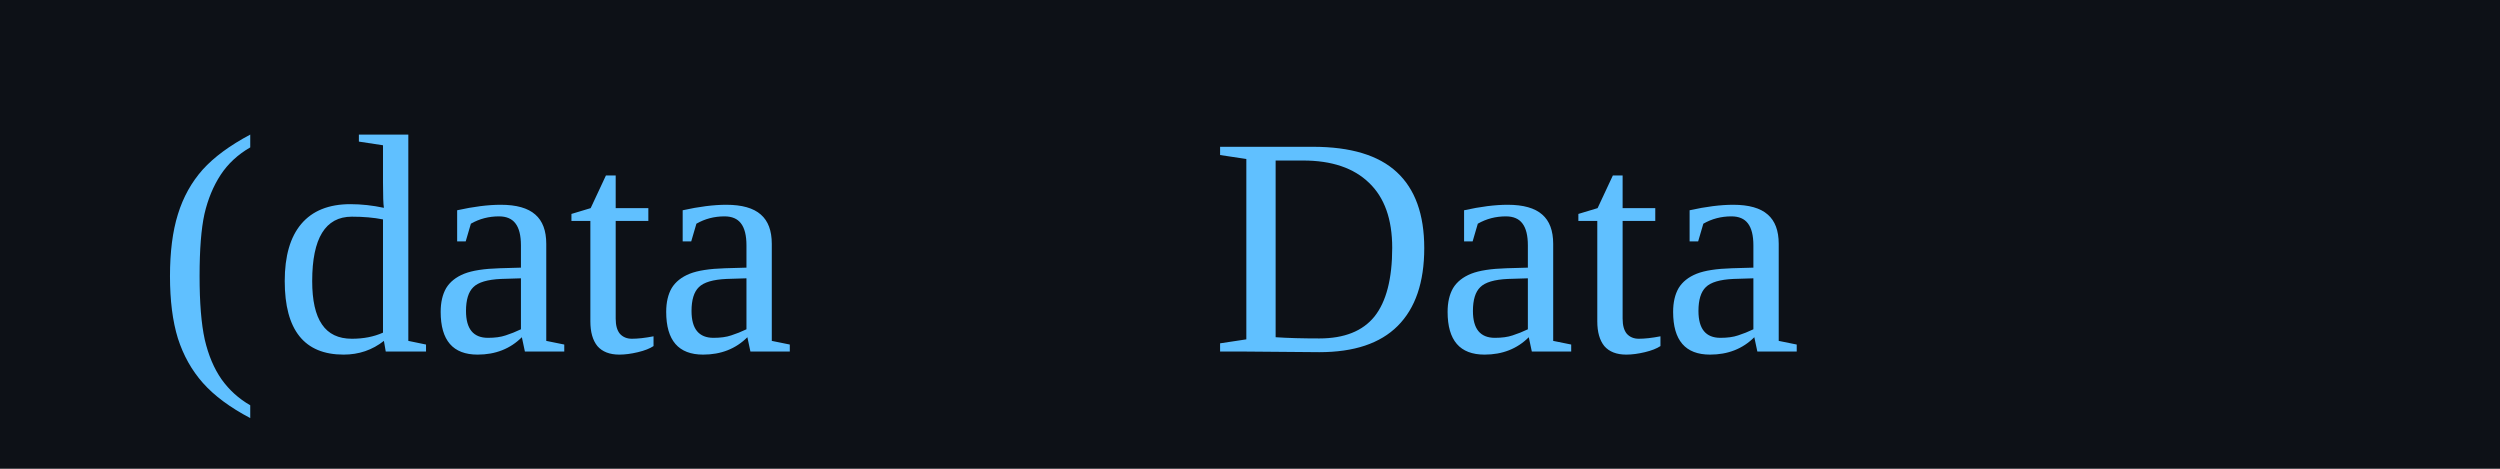
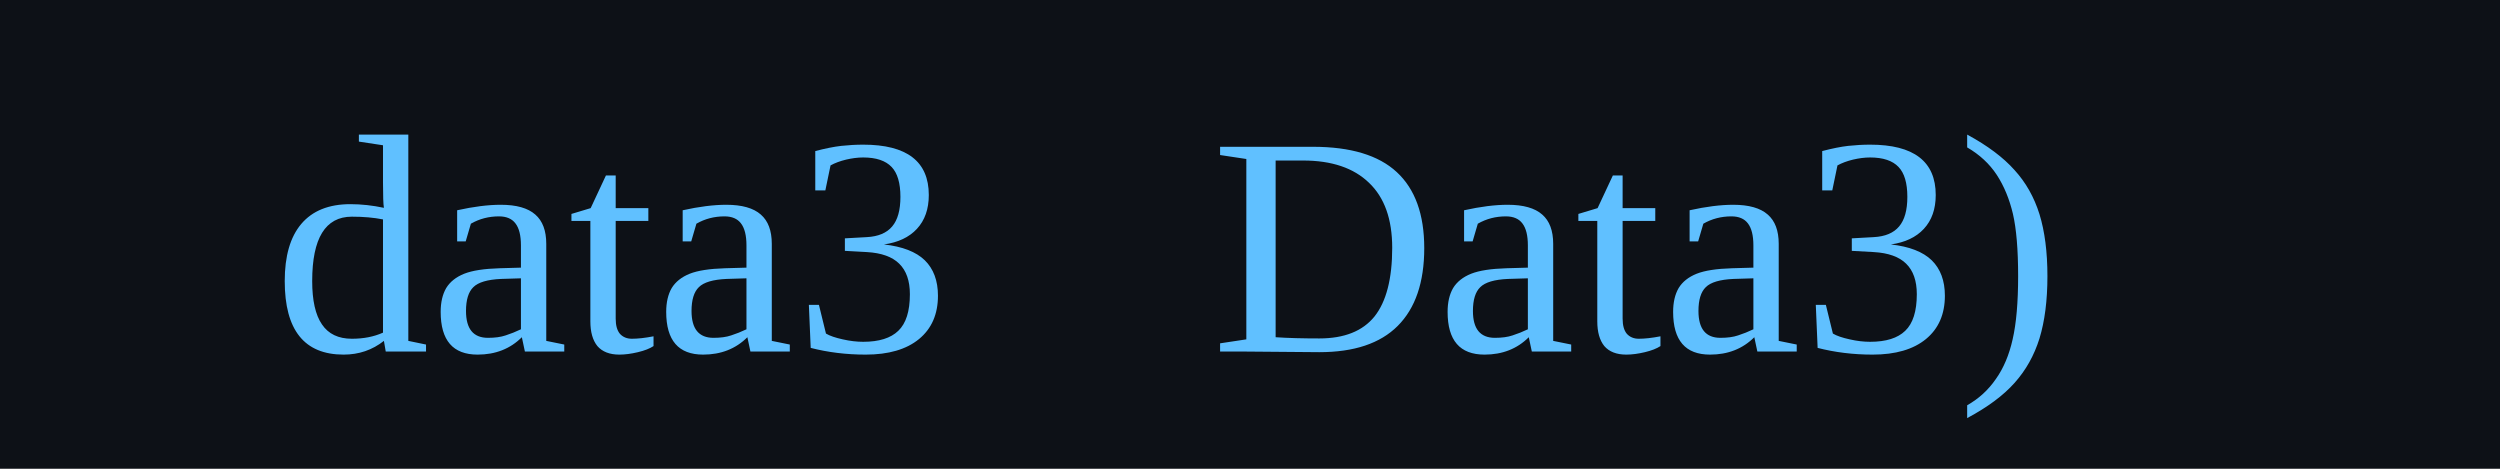
<svg xmlns="http://www.w3.org/2000/svg" version="1.1" viewBox="24 576 128 24" width="128px" height="24px">
  <rect fill="rgb(13,17,23)" fill-opacity="1" width="128" height="24" x="24" y="576" />
-   <text fill="rgb(96,192,255)" fill-opacity="1.0" font-size="16" x="32" y="594" textLength="6" lengthAdjust="spacingAndGlyphs">(</text>
-   <text fill="rgb(96,192,255)" fill-opacity="1.0" font-size="16" x="38" y="594" textLength="32" lengthAdjust="spacingAndGlyphs">data</text>
-   <text fill="rgb(96,192,255)" fill-opacity="1.0" font-size="16" x="86" y="594" textLength="32" lengthAdjust="spacingAndGlyphs">Data</text>
+   <text fill="rgb(96,192,255)" fill-opacity="1.0" font-size="16" x="38" y="594" textLength="40" lengthAdjust="spacingAndGlyphs">data3</text>
+   <text fill="rgb(96,192,255)" fill-opacity="1.0" font-size="16" x="86" y="594" textLength="46" lengthAdjust="spacingAndGlyphs">Data3)</text>
</svg>
